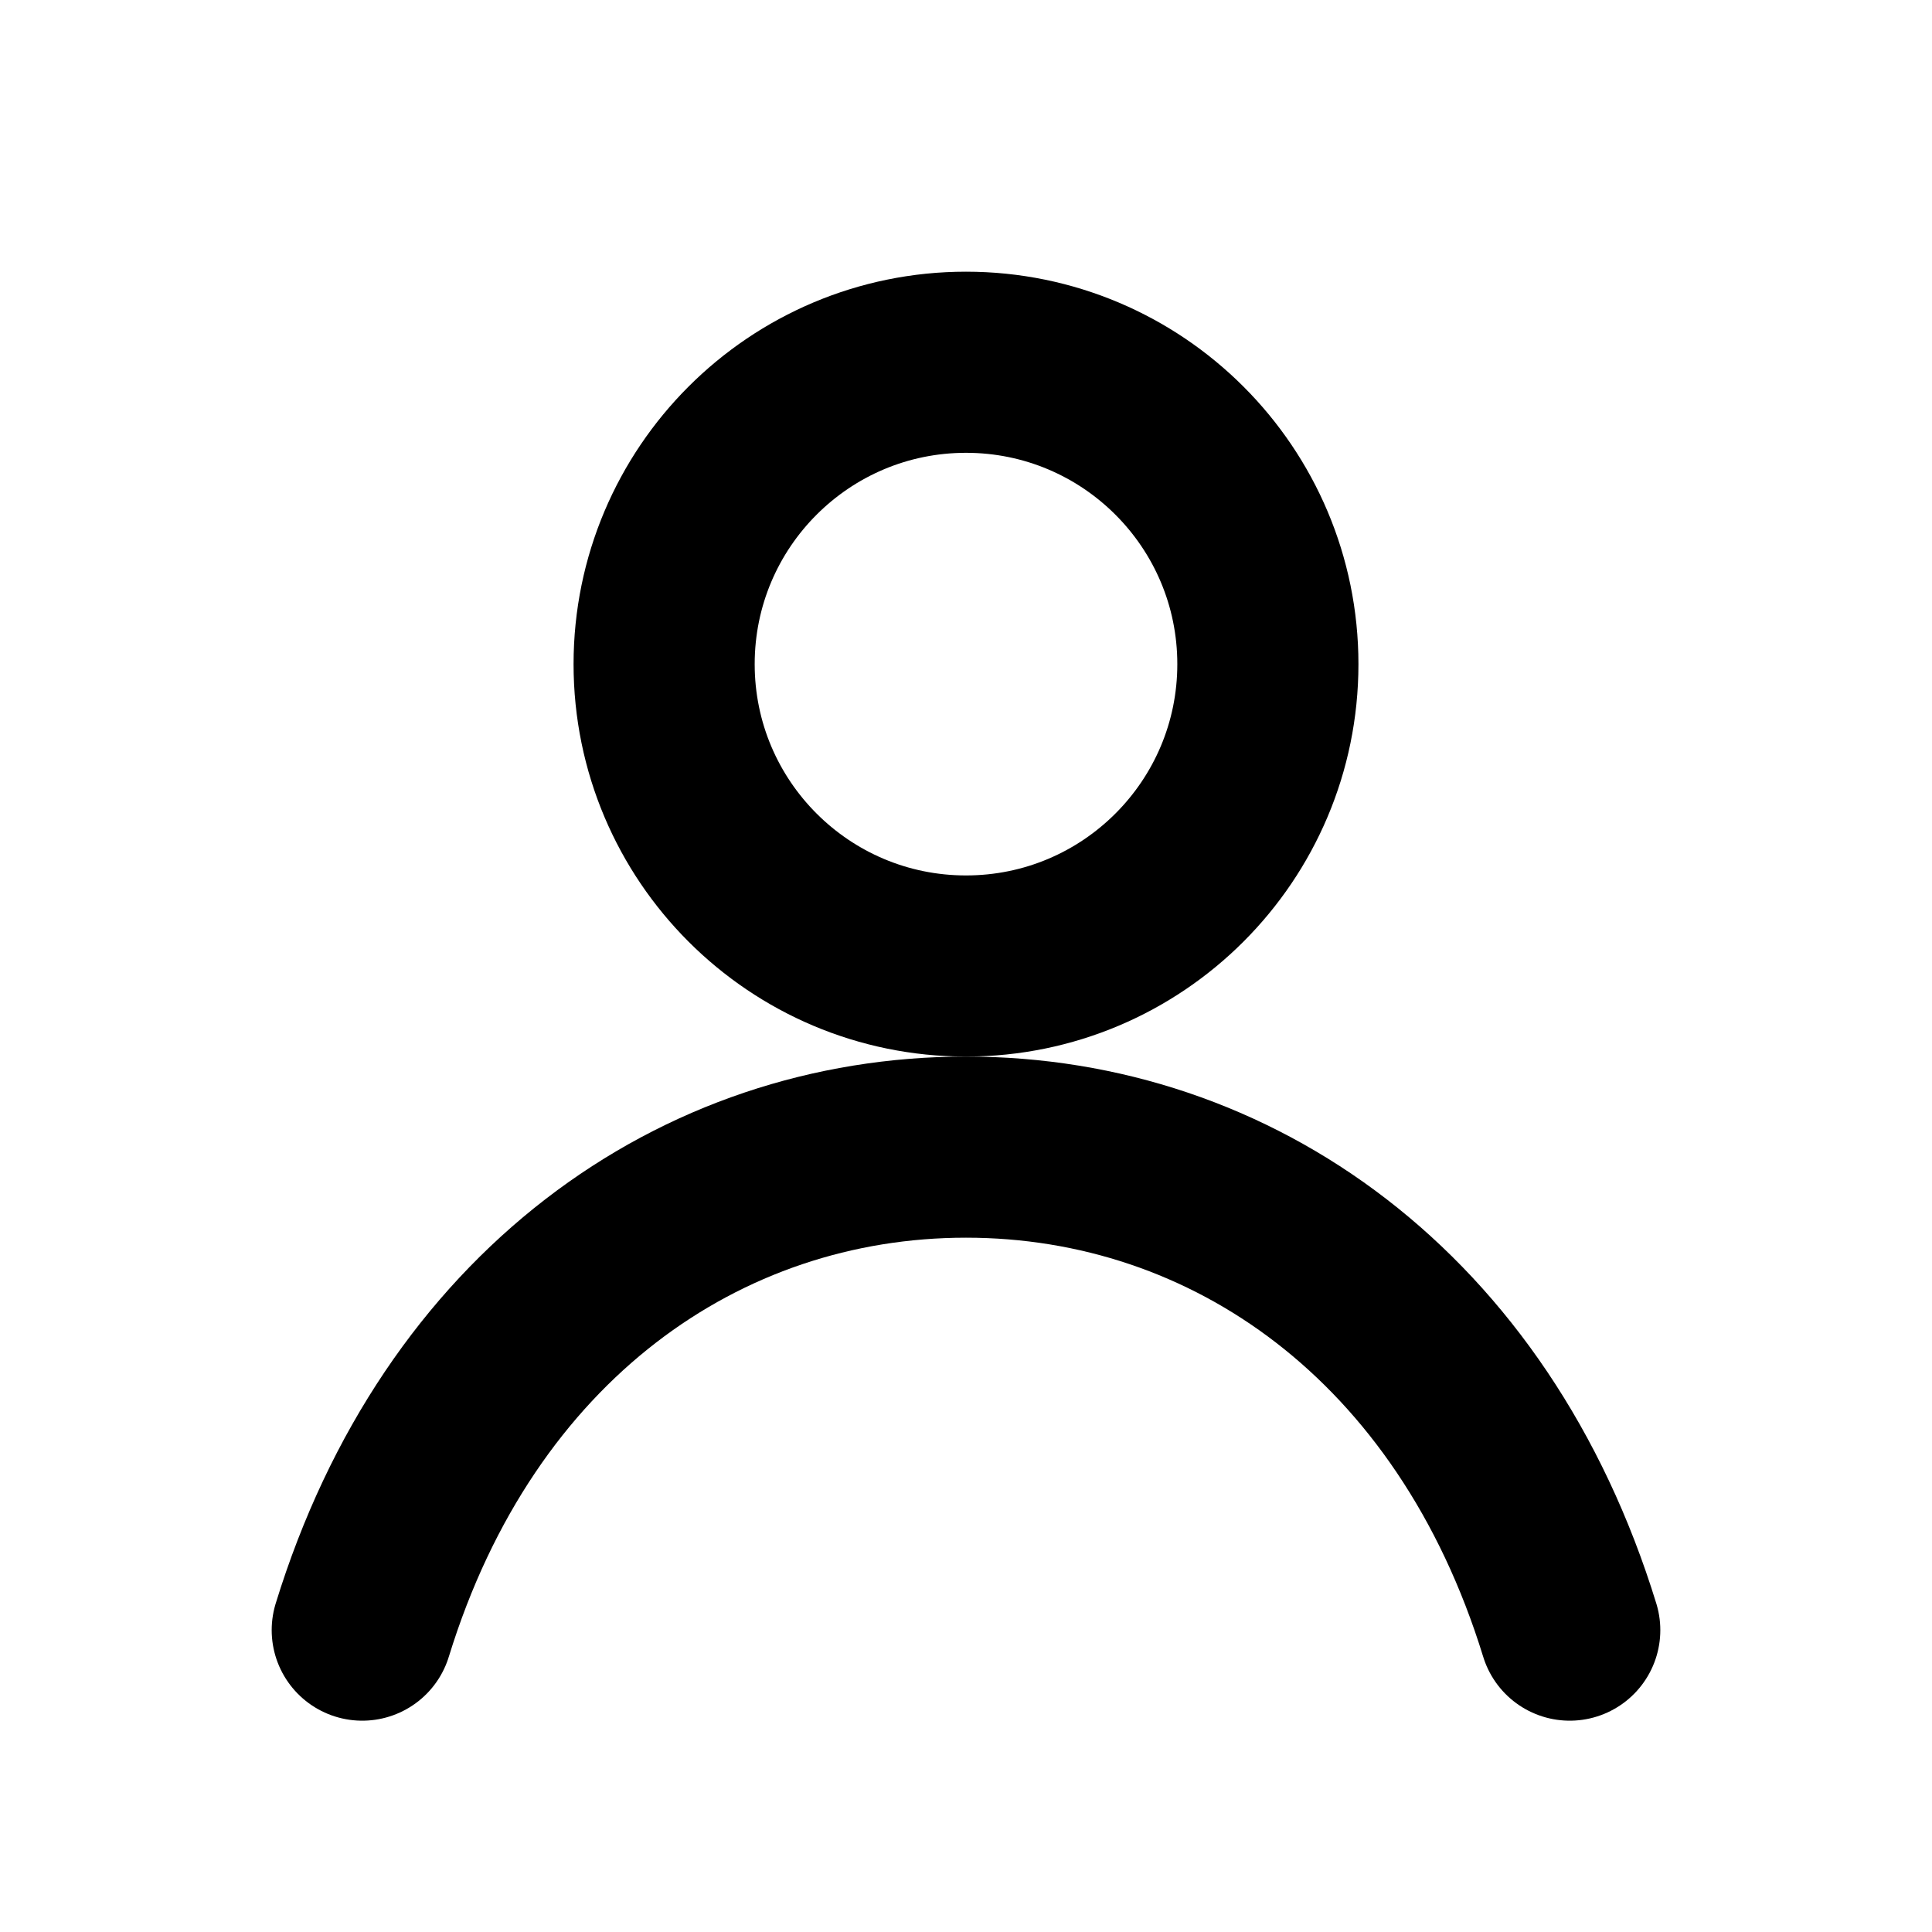
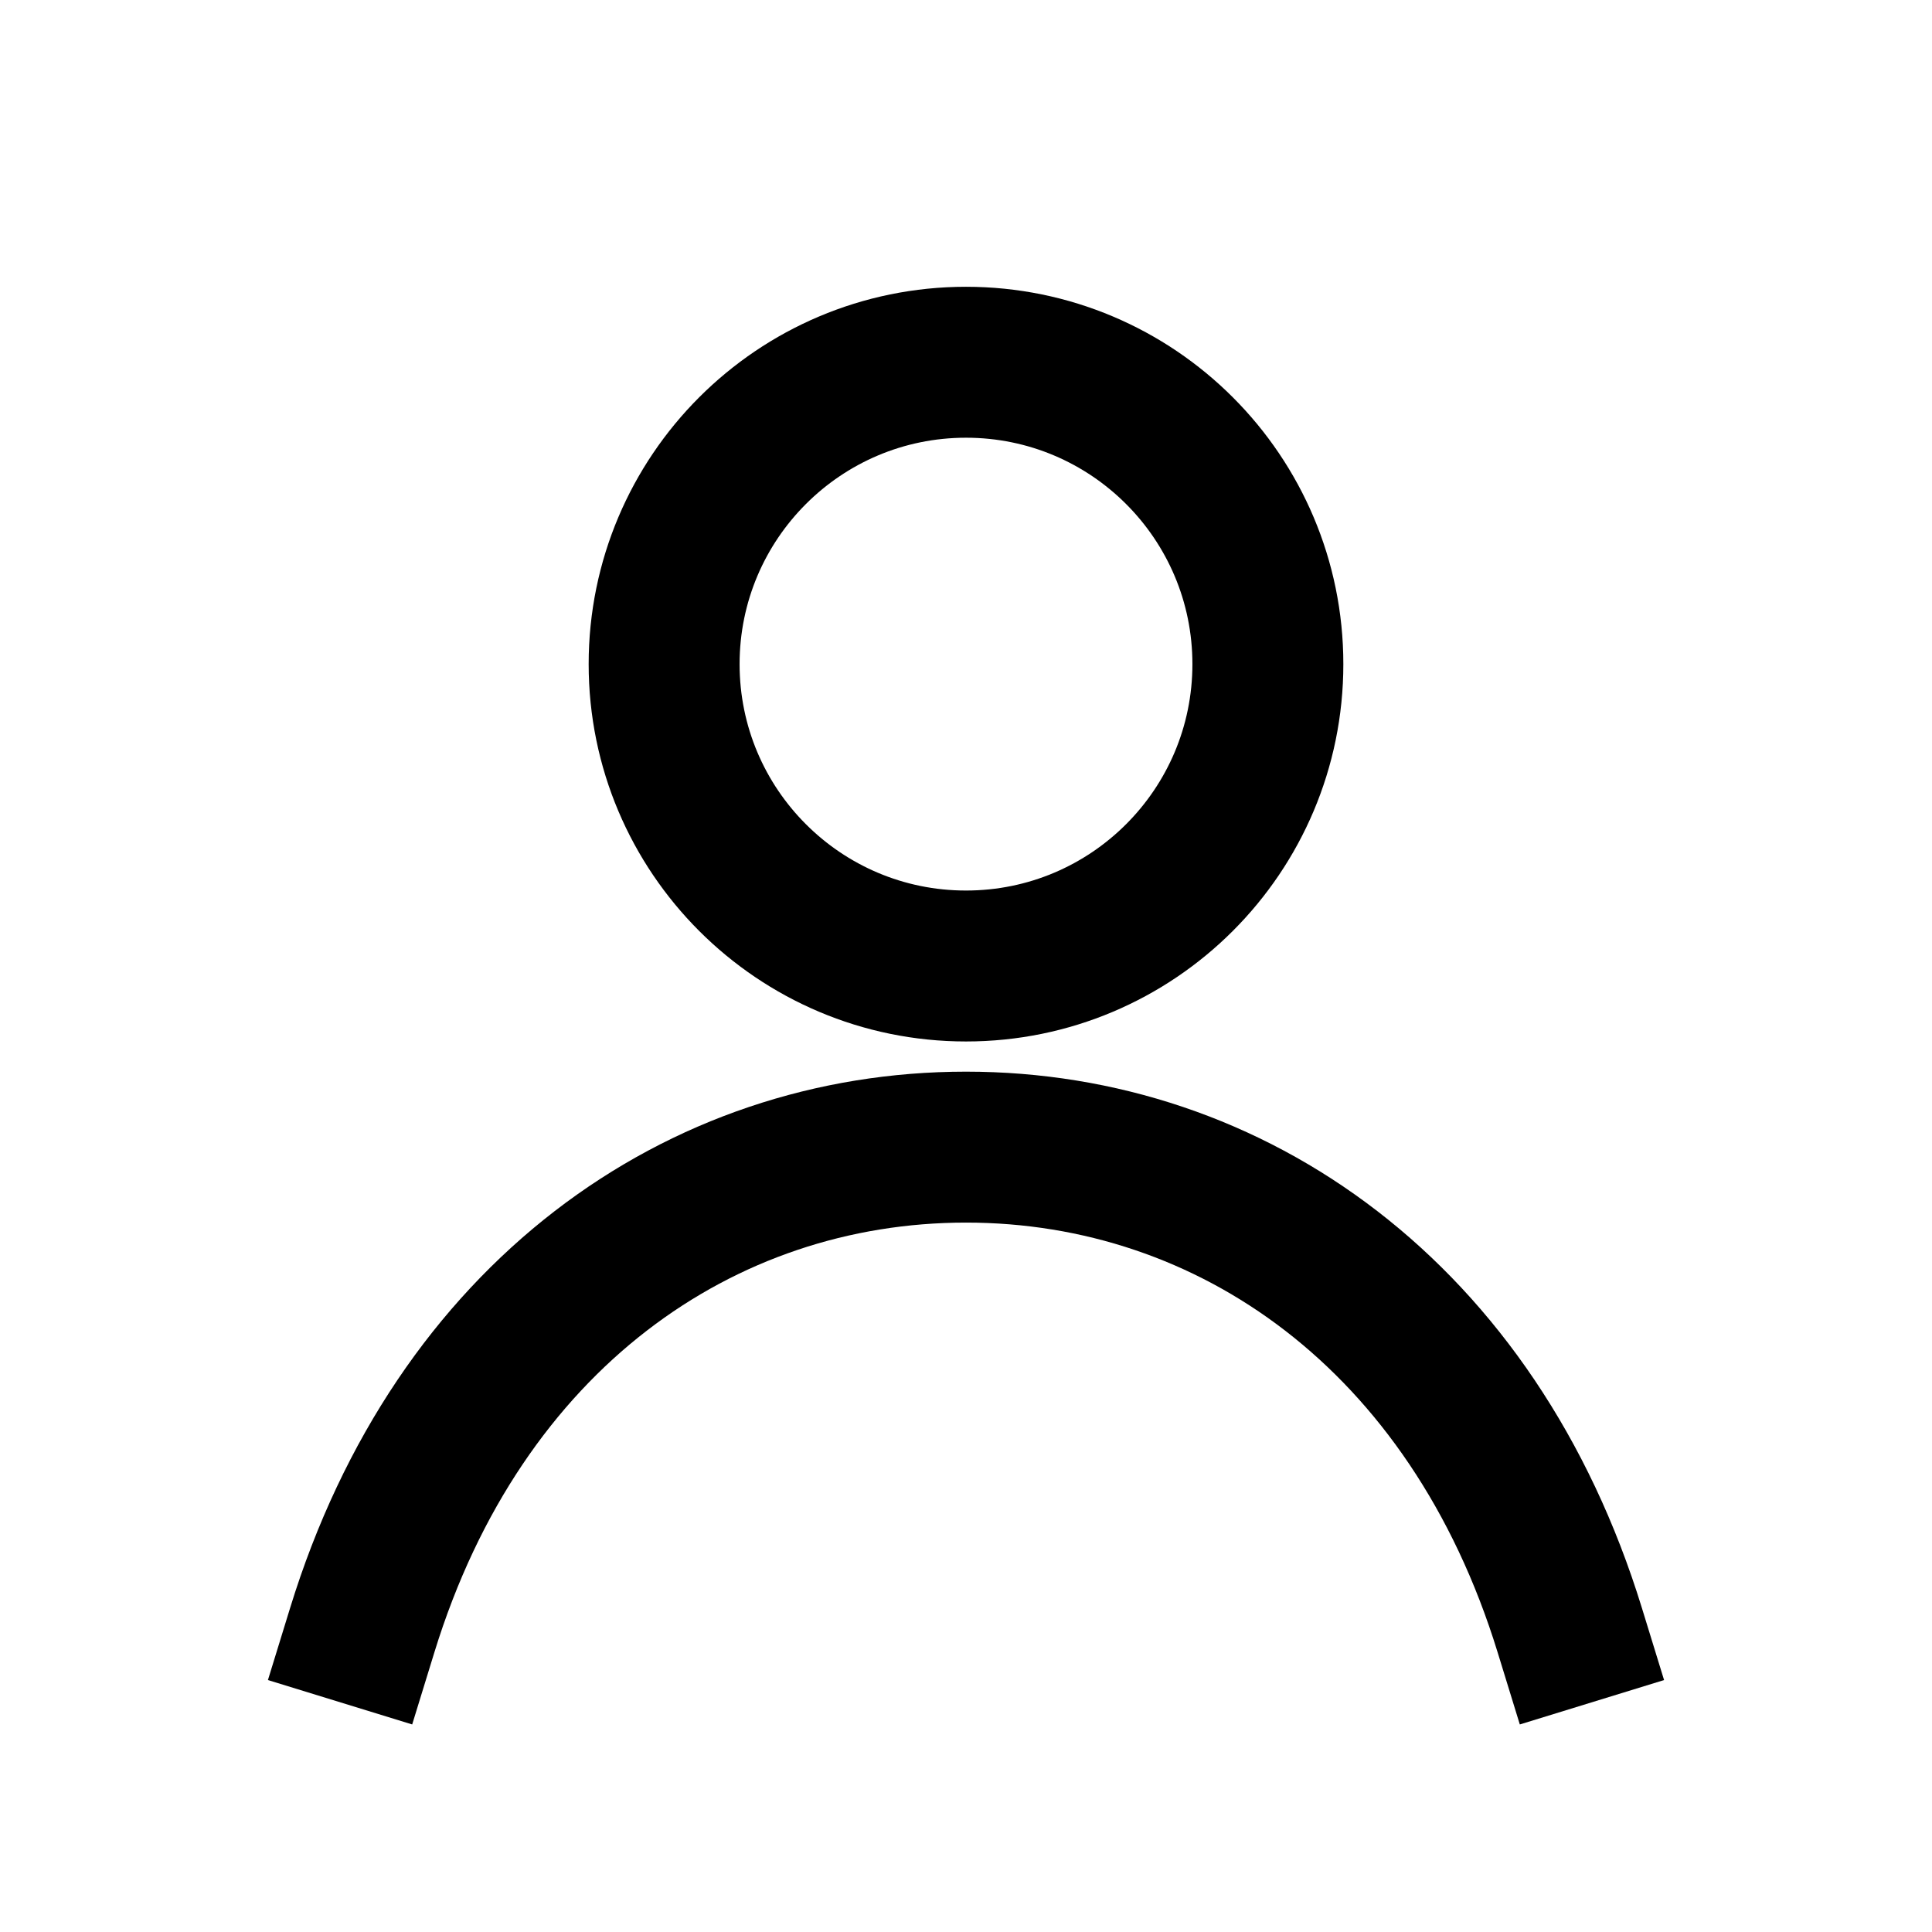
- <svg xmlns="http://www.w3.org/2000/svg" viewBox="0 0 16 16" fill="none" stroke="currentColor" stroke-width="1.5" stroke-linecap="round" stroke-linejoin="round">
+ <svg xmlns="http://www.w3.org/2000/svg" viewBox="0 0 16 16" fill="none" stroke="currentColor" stroke-width="1.25" stroke-linecap="square" stroke-linejoin="miter">
  <circle cx="8" cy="5.5" r="2.5" />
  <path d="M3 13.5c.8-2.6 2.8-4 5-4s4.2 1.4 5 4" />
</svg>
